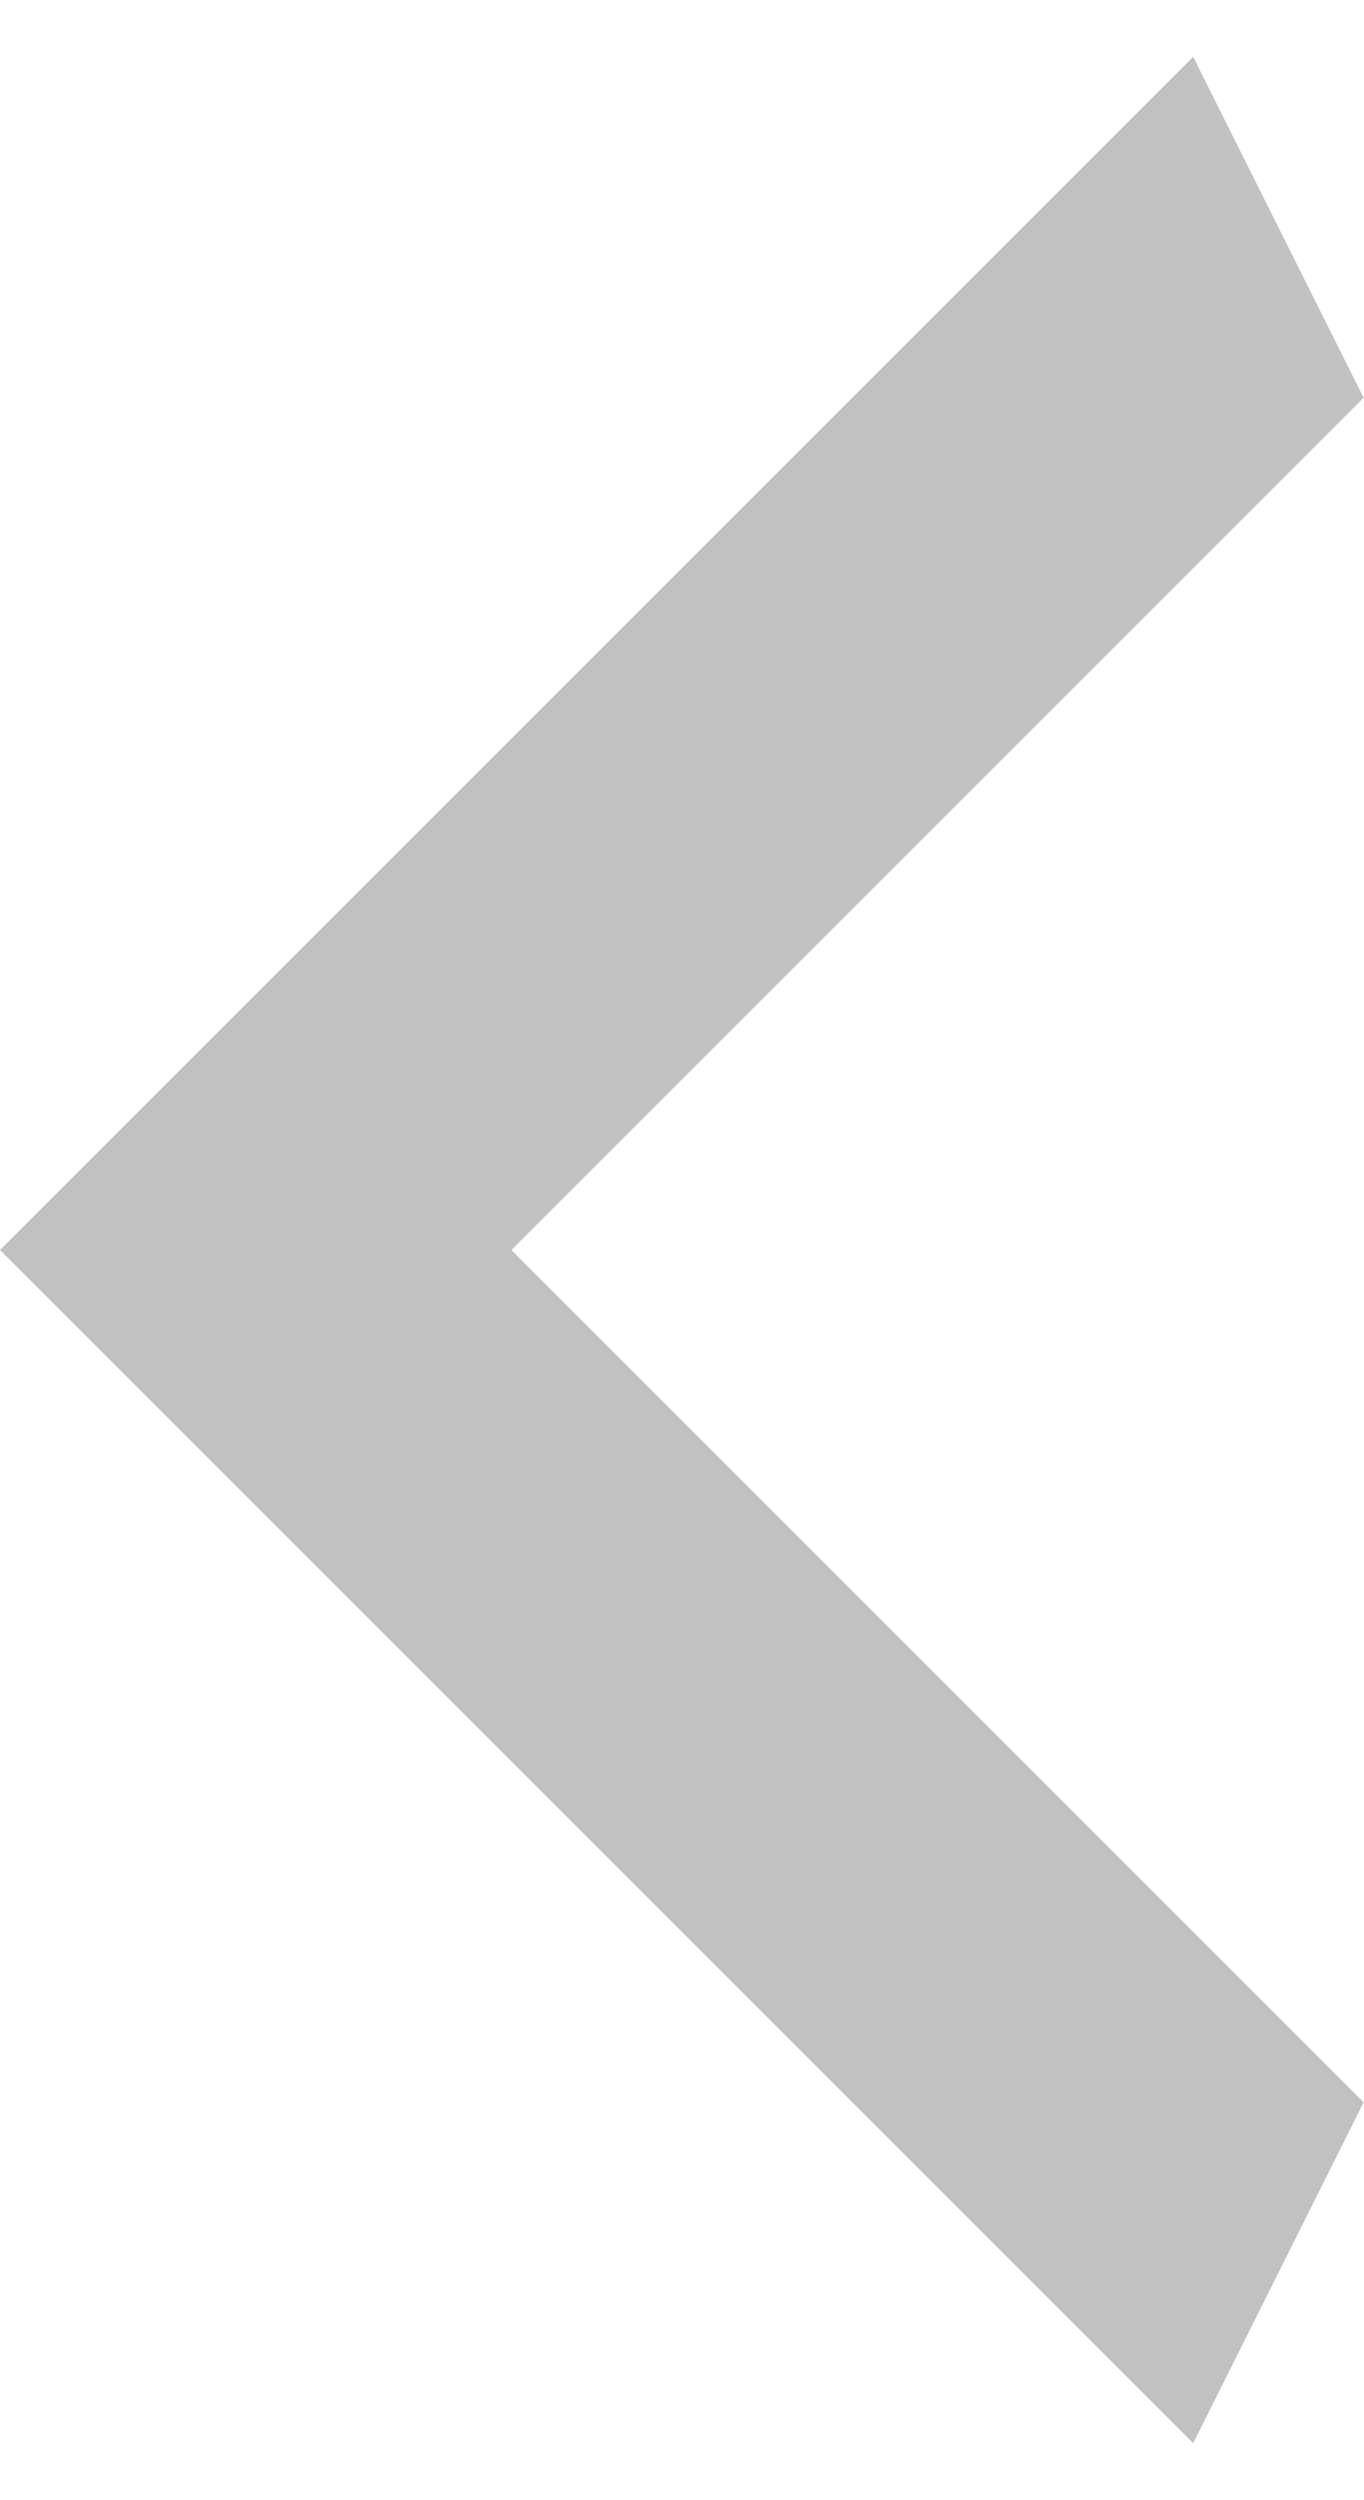
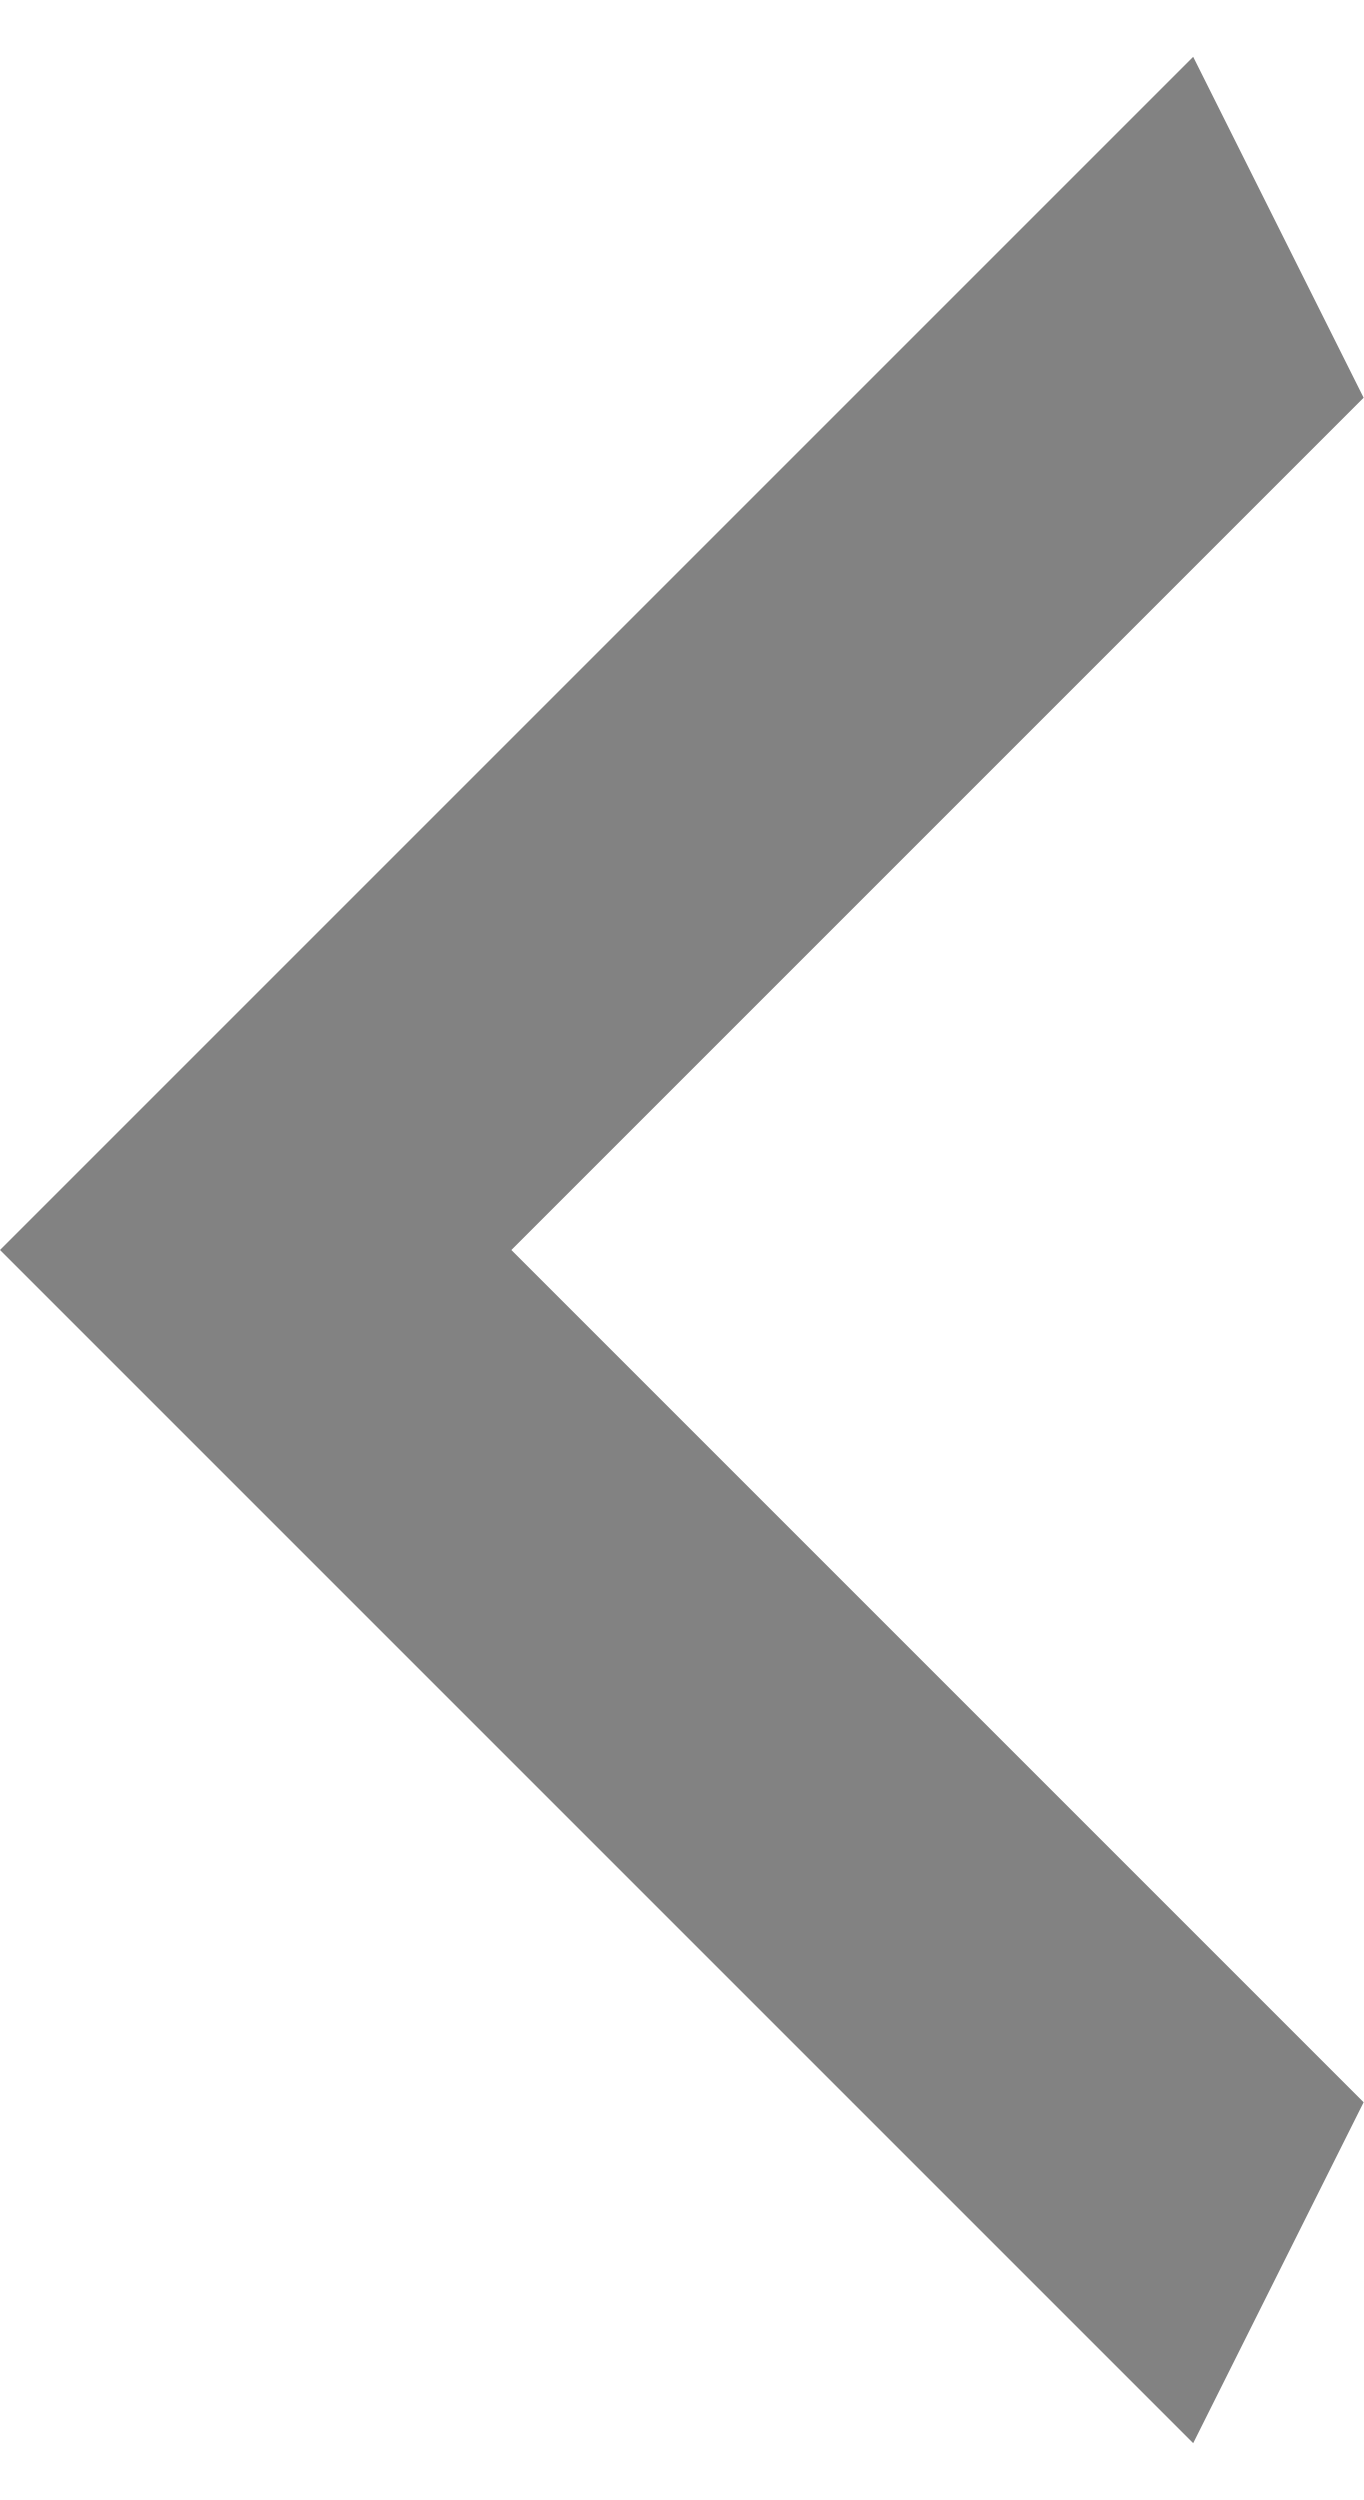
<svg xmlns="http://www.w3.org/2000/svg" width="12px" height="22px" viewBox="0 0 12 22" version="1.1">
-   <g id="Landing-Page---We-Were-Soldiers" stroke="none" stroke-width="1" fill="none" fill-rule="evenodd" opacity="0.496">
+   <g id="Landing-Page---We-Were-Soldiers" stroke="none" stroke-width="1" fill="none" fill-rule="evenodd">
    <g id="Home" transform="translate(-1234, -516)">
      <g id="Group-5" transform="translate(1225, 512)">
        <g id="dashicons:arrow-left-alt2">
          <rect id="ViewBox" x="0" y="0" width="30" height="30" />
          <polygon id="Path" fill="#828282" fill-rule="nonzero" points="21 7.5 13.5 15 21 22.5 19.5 25.5 9 15 19.5 4.5" />
        </g>
      </g>
    </g>
  </g>
</svg>
